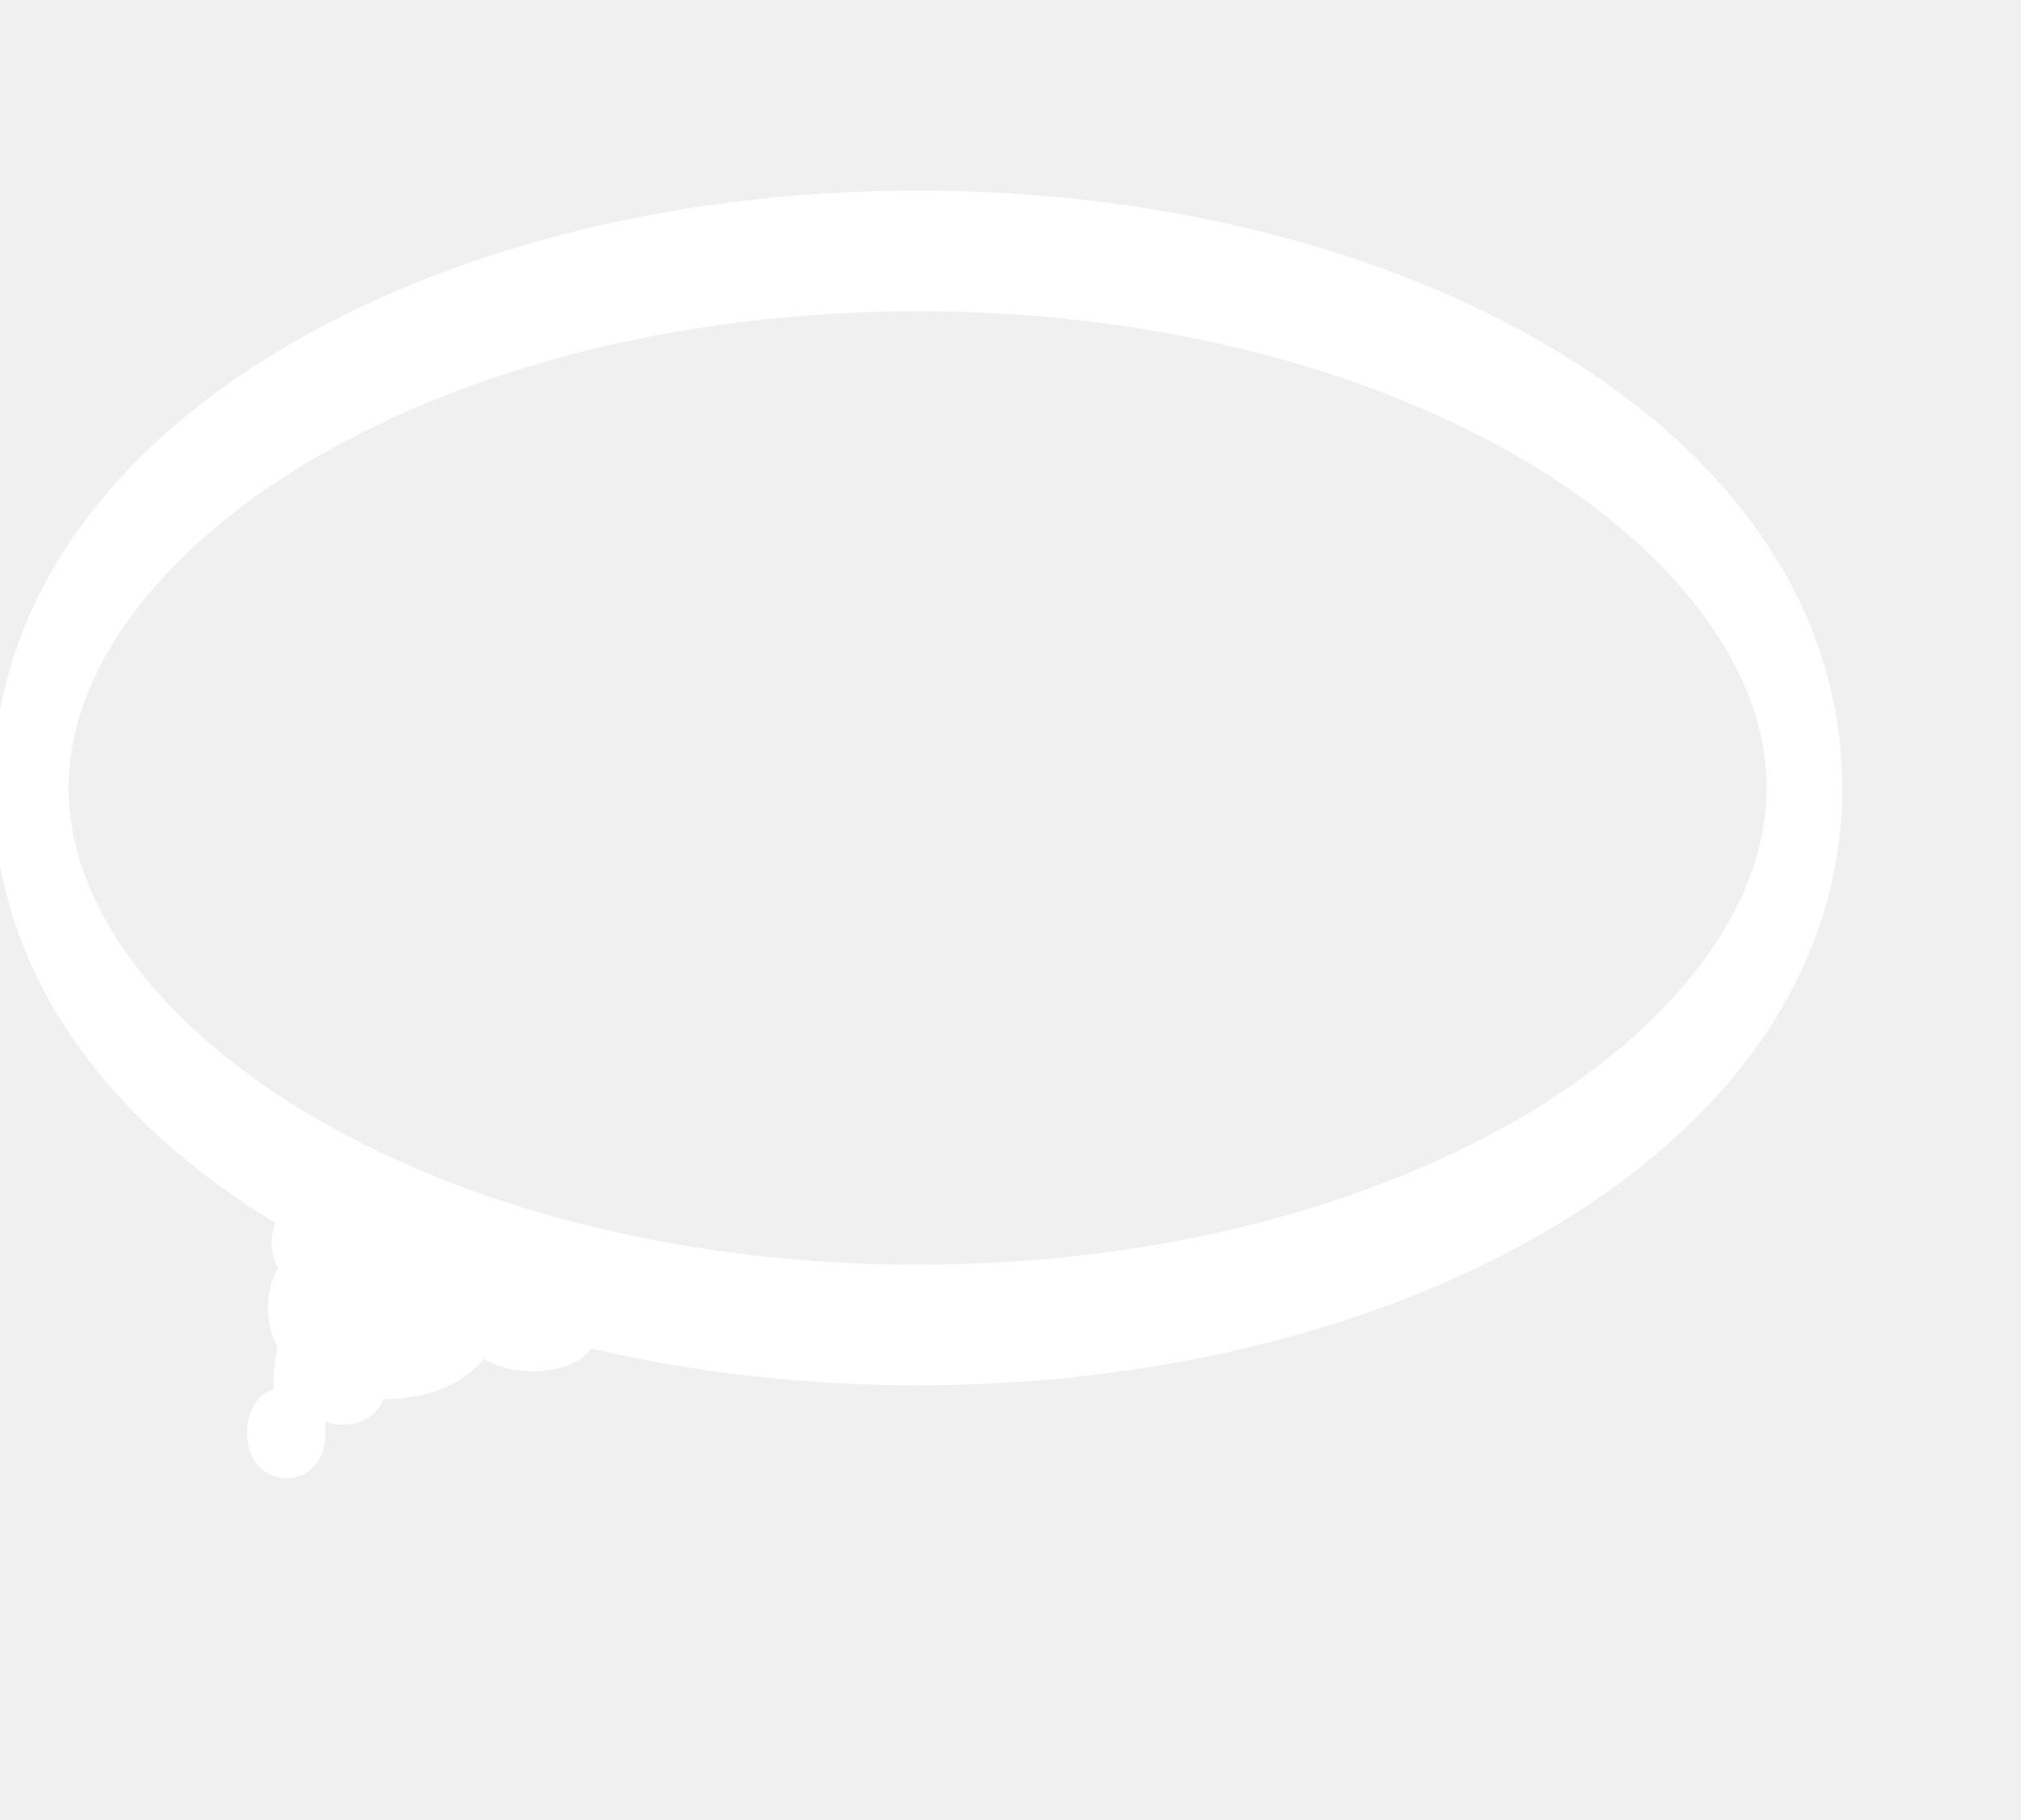
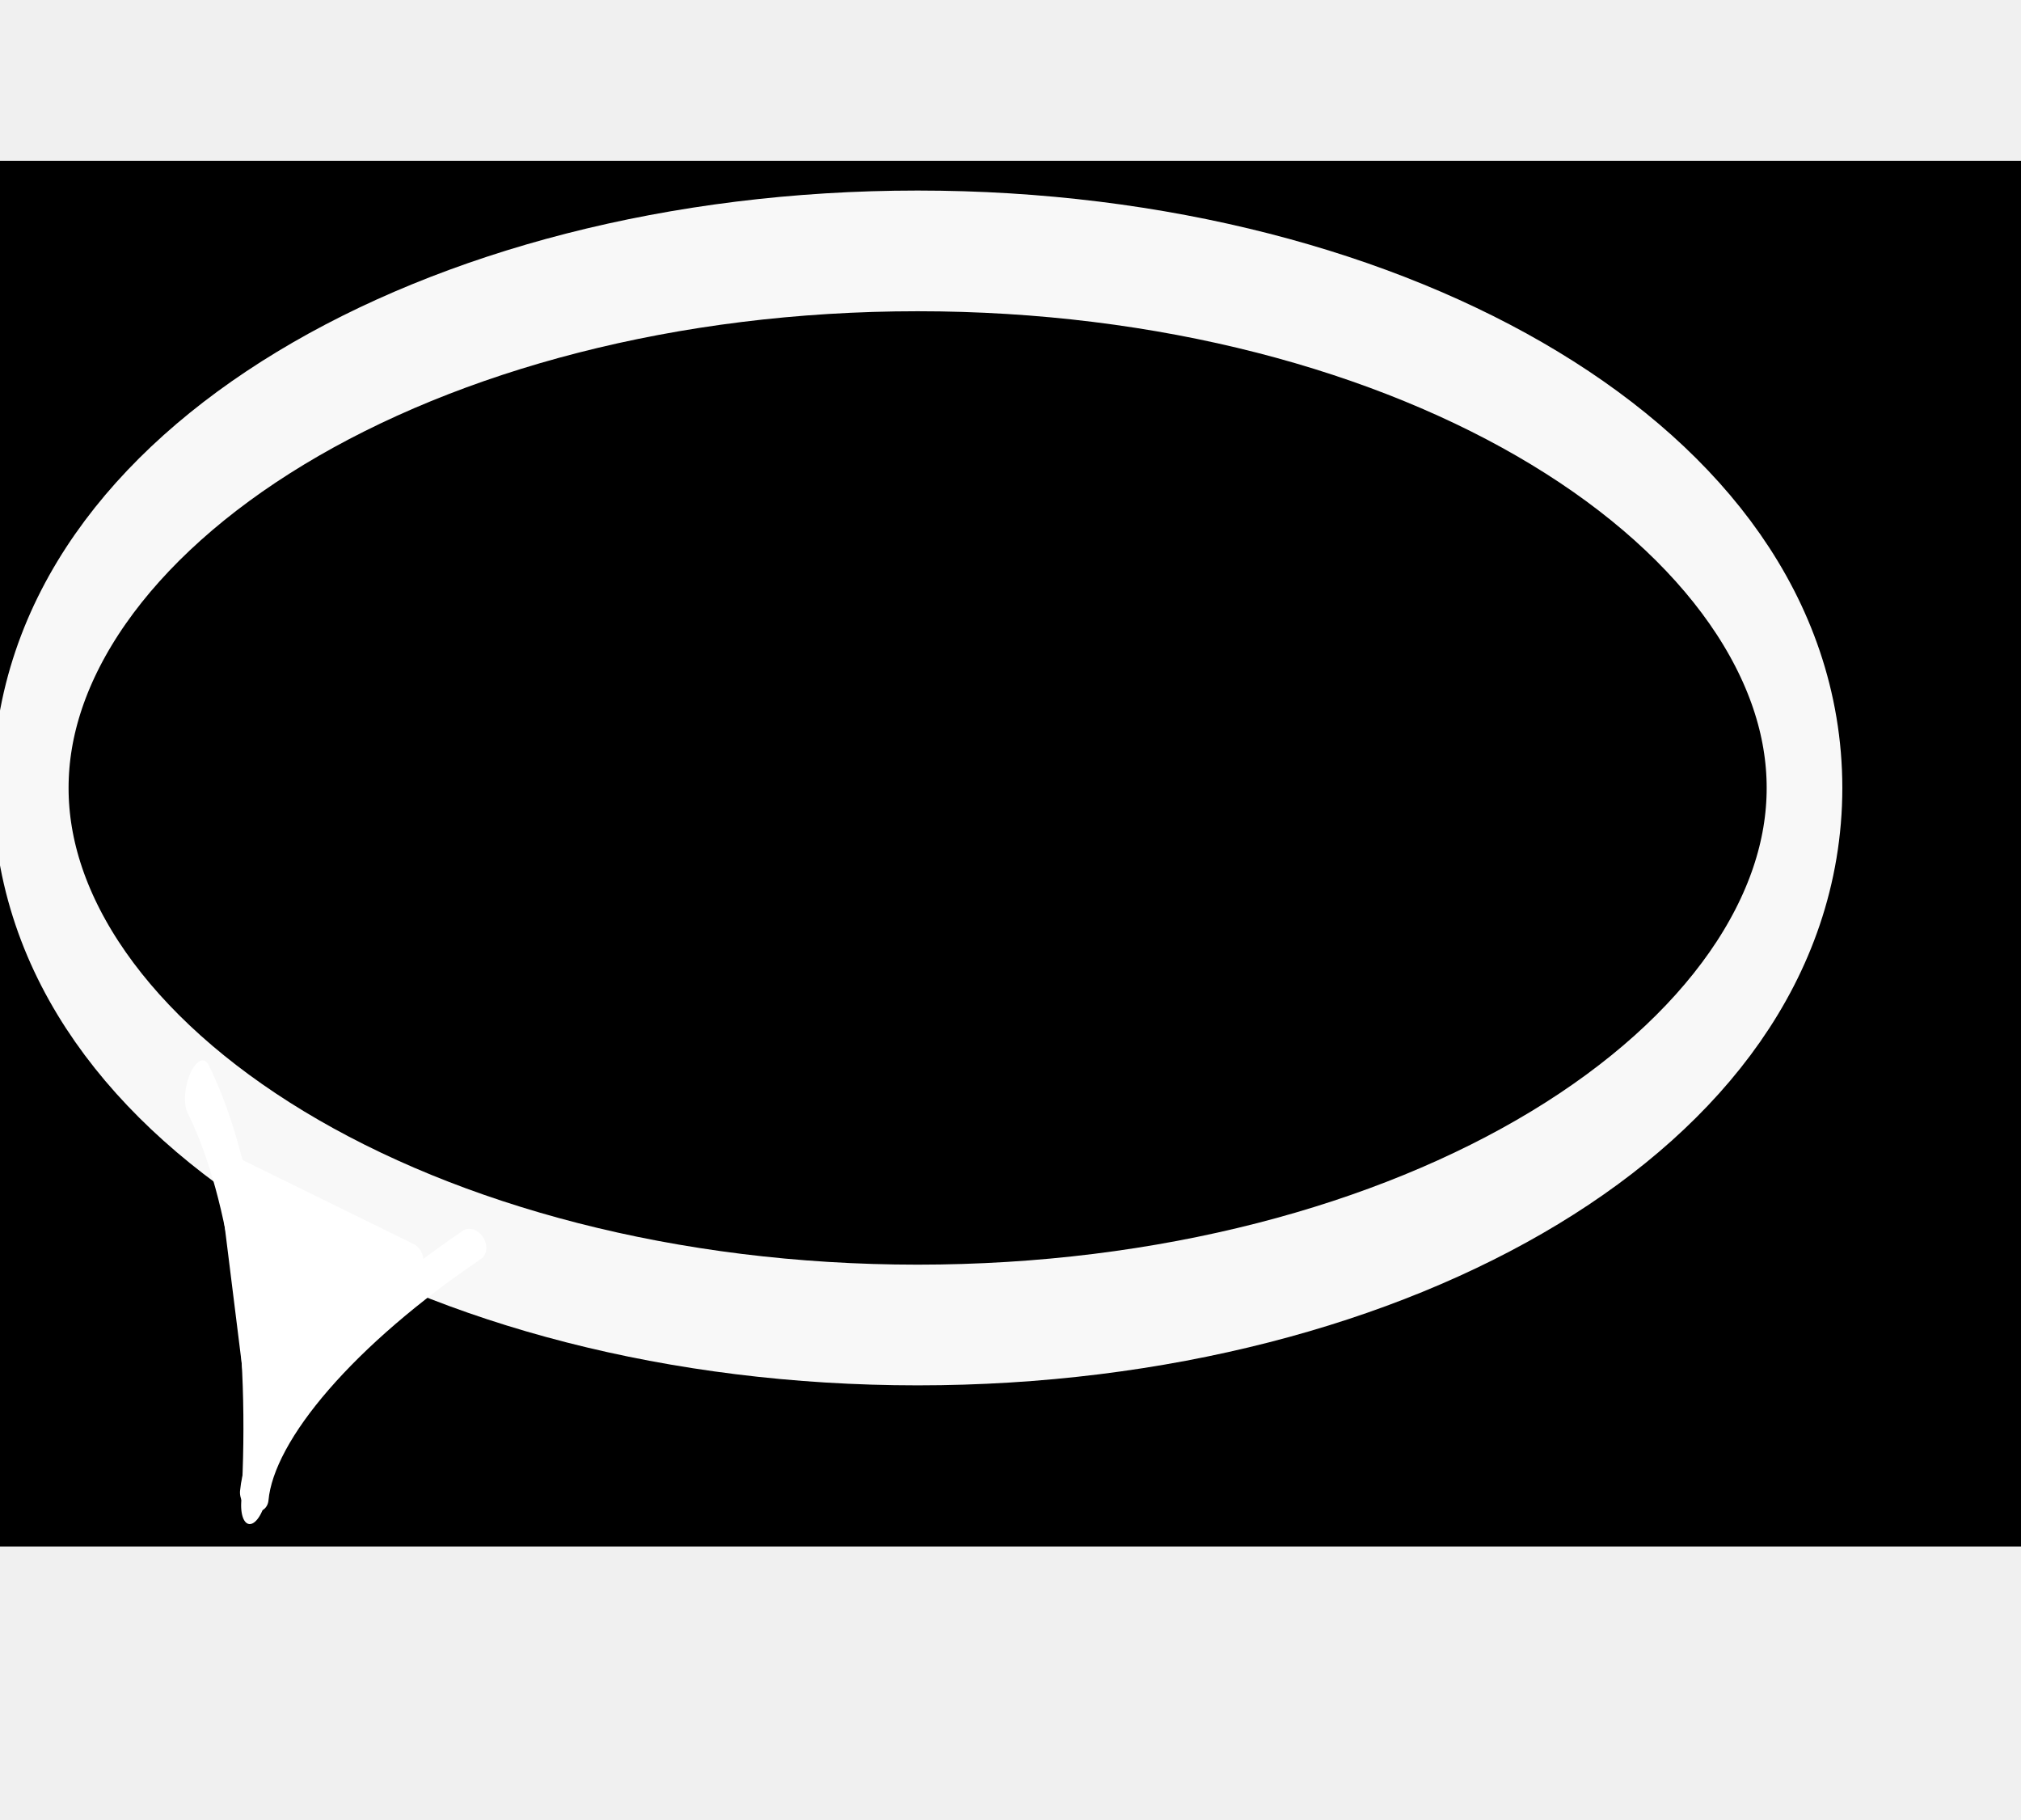
<svg xmlns="http://www.w3.org/2000/svg" width="46.172mm" height="41.558mm" viewBox="0 0 46.172 41.558" version="1.1" id="svg978">
  <defs id="defs972">
    </defs>
  <g id="layer1" transform="translate(-111.5474,-107.4339)">
    <path style="opacity:0.97;fill:#0d2c29;fill-opacity:1;fill-rule:nonzero;stroke:#ffffff;stroke-width:5.565;stroke-linecap:round;stroke-linejoin:round;stroke-miterlimit:4;stroke-dasharray:none;stroke-opacity:1;paint-order:fill markers stroke" id="path1547" d="m -124.907,146.626 a 35.152,17.765 0 0 1 15.967,-10.452" />
    <g id="g1603-4" transform="matrix(0.2516562,0,0,0.401415,177.4509,61.34346)" style="stroke-width:3.146">
      <g id="g1575-2" style="stroke-width:3.146">
-         <ellipse style="opacity:0.97;fill:#ffffff;fill-opacity:1;fill-rule:nonzero;stroke:#ffffff;stroke-width:3.665;stroke-linecap:round;stroke-linejoin:round;stroke-miterlimit:4;stroke-dasharray:none;stroke-opacity:1;paint-order:fill markers stroke" id="path1788" cx="-226.986" cy="189.255" rx="8.741" ry="3.349" />
-         <ellipse style="opacity:0.97;fill:#ffffff;fill-opacity:1;fill-rule:nonzero;stroke:#ffffff;stroke-width:3.665;stroke-linecap:round;stroke-linejoin:round;stroke-miterlimit:4;stroke-dasharray:none;stroke-opacity:1;paint-order:fill markers stroke" id="path1794" cx="-234.756" cy="193.821" rx="0.486" ry="1.827" />
+         <rect style="opacity:1;fill:#000000;fill-opacity:1;fill-rule:nonzero;stroke:none;stroke-width:1.551;stroke-linecap:round;stroke-linejoin:round;stroke-miterlimit:4;stroke-dasharray:none;stroke-opacity:1;paint-order:fill markers stroke" id="rect4858" width="242.812" height="78.852" x="-266.25" y="123.97" />
        <ellipse style="opacity:0.97;fill:none;fill-opacity:1;fill-rule:nonzero;stroke:#ffffff;stroke-width:6.868;stroke-linecap:round;stroke-linejoin:round;stroke-miterlimit:4;stroke-dasharray:none;stroke-opacity:1;paint-order:fill markers stroke" id="path1780" cx="-178.574" cy="159.658" rx="80.513" ry="30.561" />
-         <g id="g1804" transform="translate(-5.49234,5.719575)">
-           <ellipse ry="0.913" rx="2.914" cy="179.817" cx="-226.986" id="path1790" style="opacity:0.97;fill:#ffffff;fill-opacity:1;fill-rule:nonzero;stroke:#ffffff;stroke-width:3.665;stroke-linecap:round;stroke-linejoin:round;stroke-miterlimit:4;stroke-dasharray:none;stroke-opacity:1;paint-order:fill markers stroke" />
-           <ellipse ry="1.218" rx="4.371" cy="184.079" cx="-208.047" id="path1792" style="opacity:0.97;fill:#ffffff;fill-opacity:1;fill-rule:nonzero;stroke:#ffffff;stroke-width:3.665;stroke-linecap:round;stroke-linejoin:round;stroke-miterlimit:4;stroke-dasharray:none;stroke-opacity:1;paint-order:fill markers stroke" />
-           <ellipse ry="0.761" rx="2.185" cy="187.58" cx="-225.286" id="path1796" style="opacity:0.97;fill:#ffffff;fill-opacity:1;fill-rule:nonzero;stroke:#ffffff;stroke-width:3.665;stroke-linecap:round;stroke-linejoin:round;stroke-miterlimit:4;stroke-dasharray:none;stroke-opacity:1;paint-order:fill markers stroke" />
-           <ellipse ry="0.761" rx="1.75" cy="190.625" cx="-230.385" id="path1798" style="opacity:0.97;fill:#ffffff;fill-opacity:1;fill-rule:nonzero;stroke:#ffffff;stroke-width:3.665;stroke-linecap:round;stroke-linejoin:round;stroke-miterlimit:4;stroke-dasharray:none;stroke-opacity:1;paint-order:fill markers stroke" />
-         </g>
+         <path style="opacity:1;fill:none;fill-opacity:1;fill-rule:nonzero;stroke:#ffffff;stroke-width:2.243;stroke-linecap:round;stroke-linejoin:round;stroke-miterlimit:4;stroke-dasharray:none;stroke-opacity:1;paint-order:fill markers stroke" id="path4966" d="m -337.16,116.552 a 34.257,10.017 0 0 1 26.243,-7.323" transform="matrix(0.9412805,-0.3376255,0.6740972,0.7386426,0,0)" />
+         <path style="opacity:1;fill:none;fill-opacity:1;fill-rule:nonzero;stroke:#ffffff;stroke-width:2.847;stroke-linecap:round;stroke-linejoin:round;stroke-miterlimit:4;stroke-dasharray:none;stroke-opacity:1;paint-order:fill markers stroke" id="path4968" d="m -296.779,9.727 a 22.575,28.001 0 0 1 2.08,24.543" transform="matrix(0.8263057,-0.5632219,0.1376086,0.9904867,0,0)" />
+         <path style="opacity:1;fill:#ffffff;fill-opacity:1;fill-rule:nonzero;stroke:#ffffff;stroke-width:2.589;stroke-linecap:round;stroke-linejoin:round;stroke-miterlimit:4;stroke-dasharray:none;stroke-opacity:1;paint-order:fill markers stroke" id="path4970" d="m 32.333,117.809 15.407,5.885 -12.8,10.4 z" transform="matrix(1.034042,0,0,0.8334466,-274.1324,83.53925)" />
      </g>
    </g>
  </g>
</svg>
